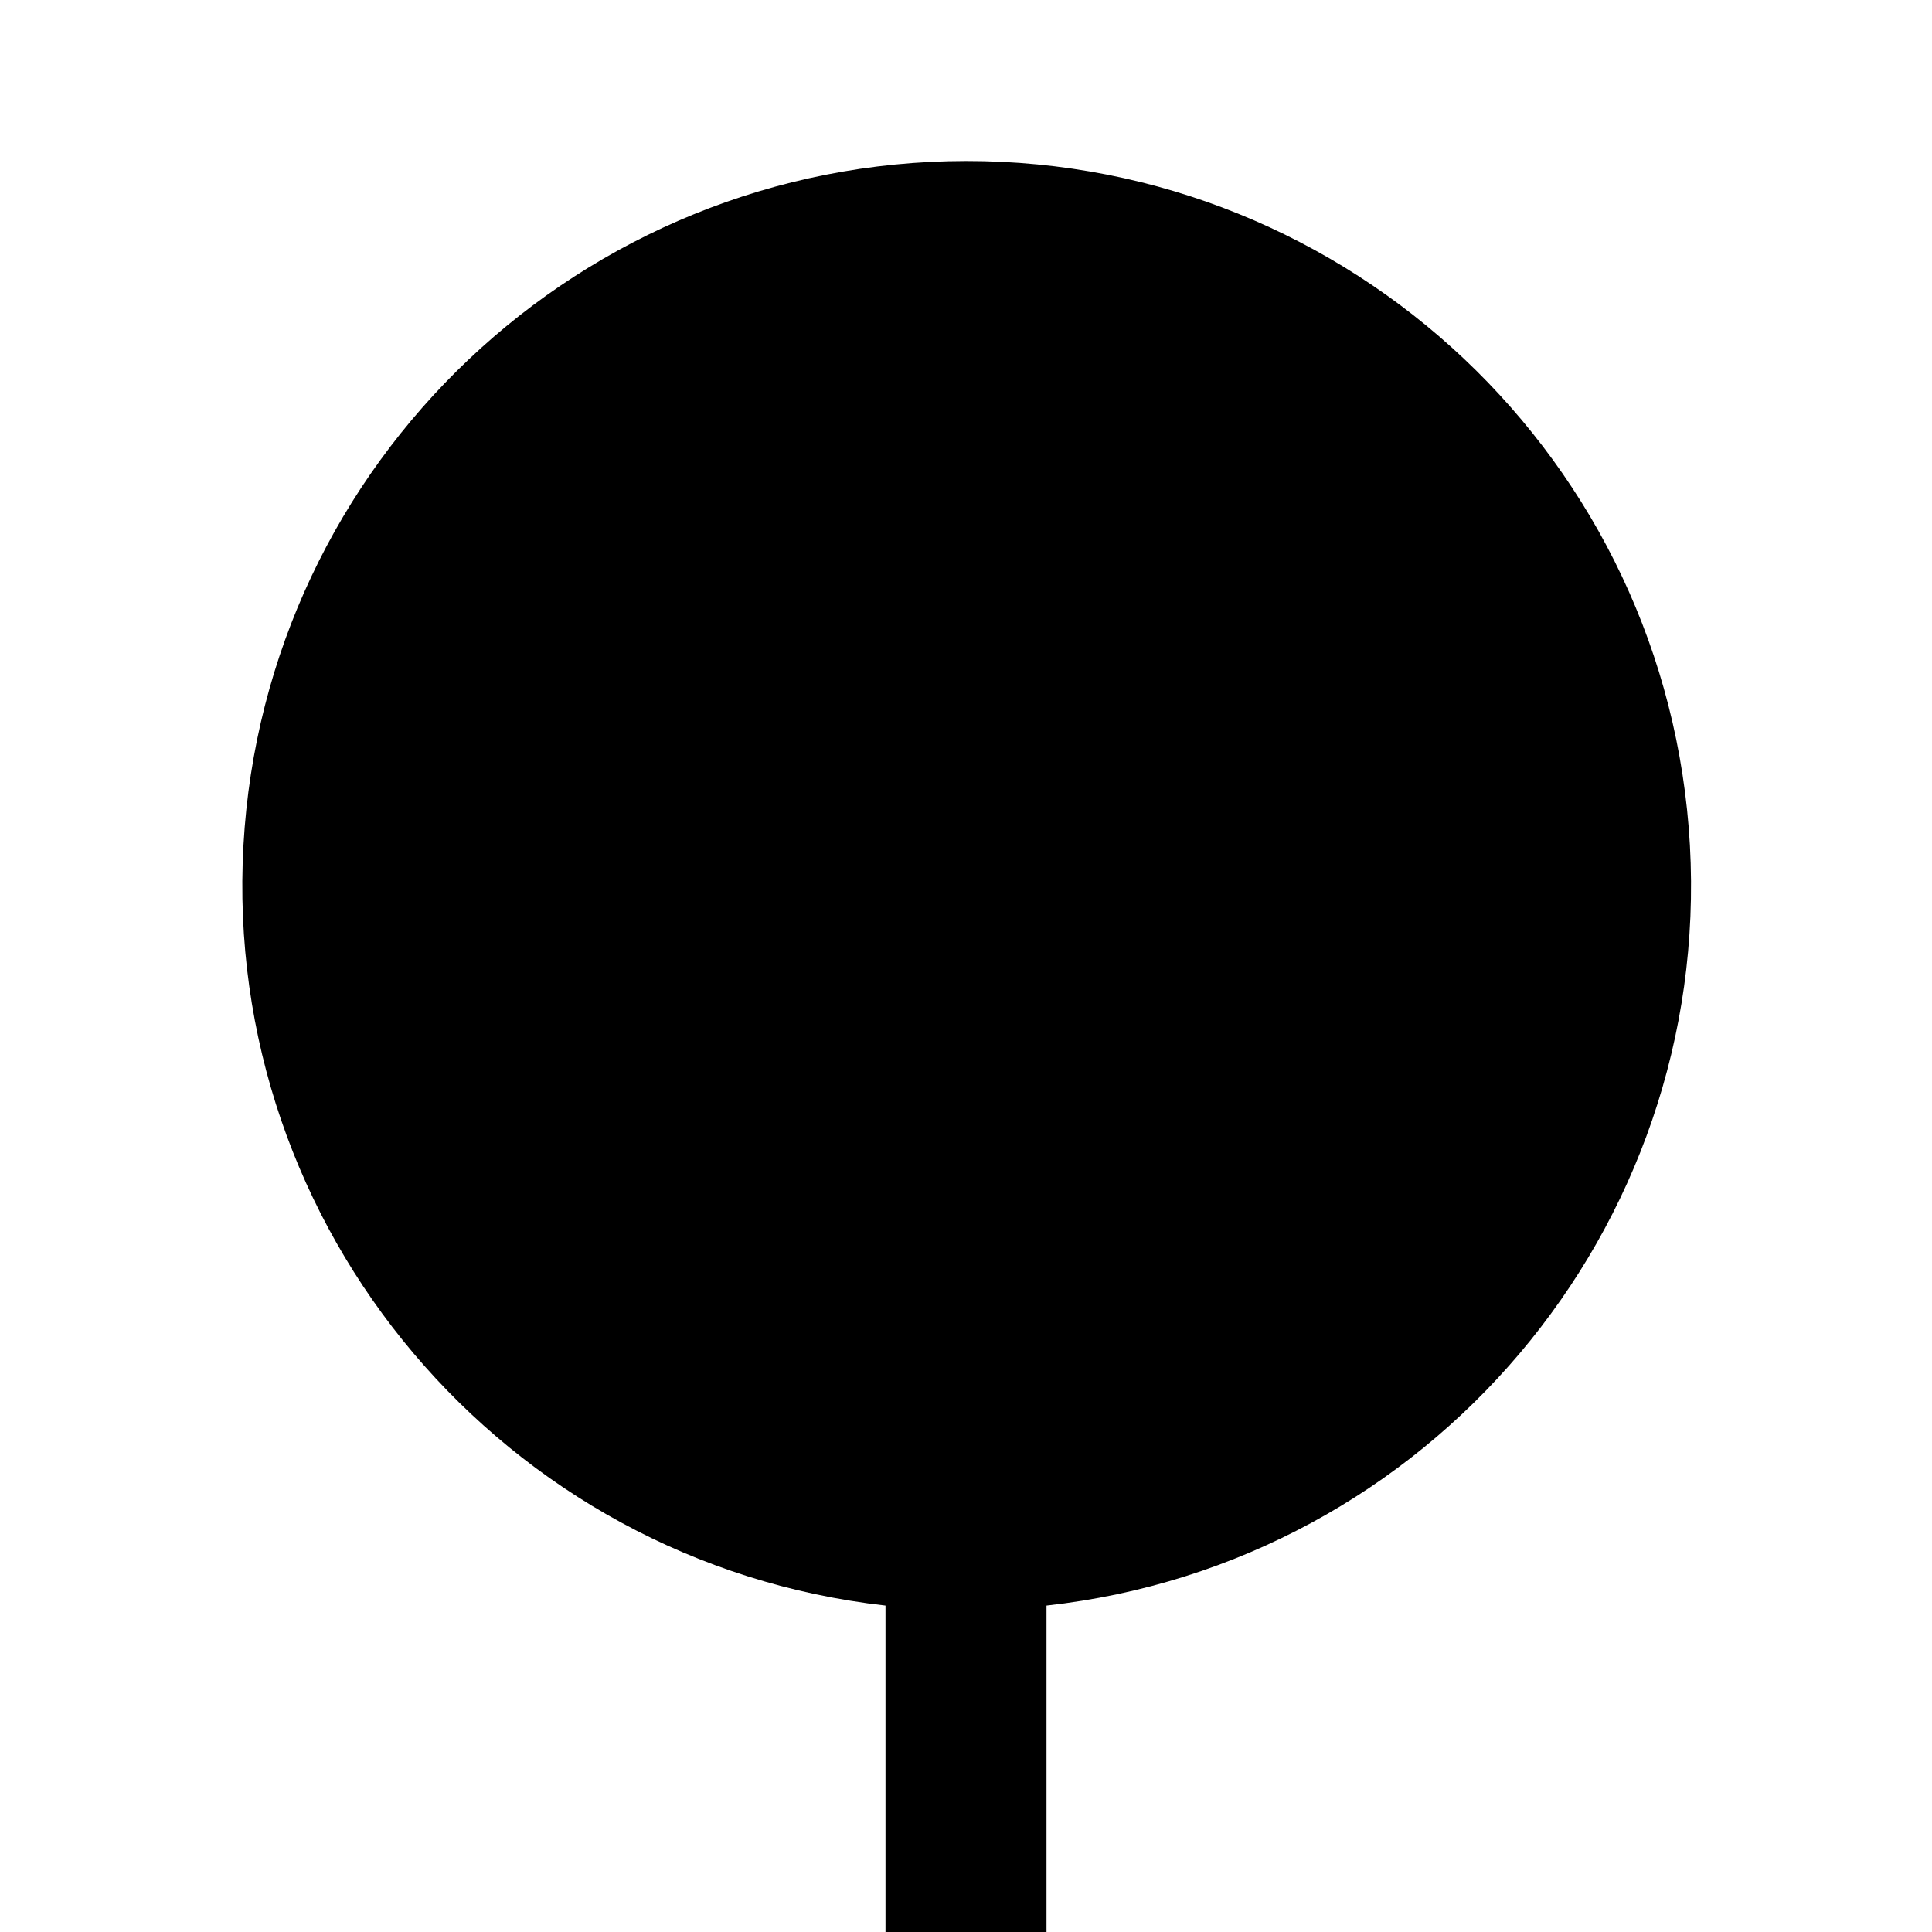
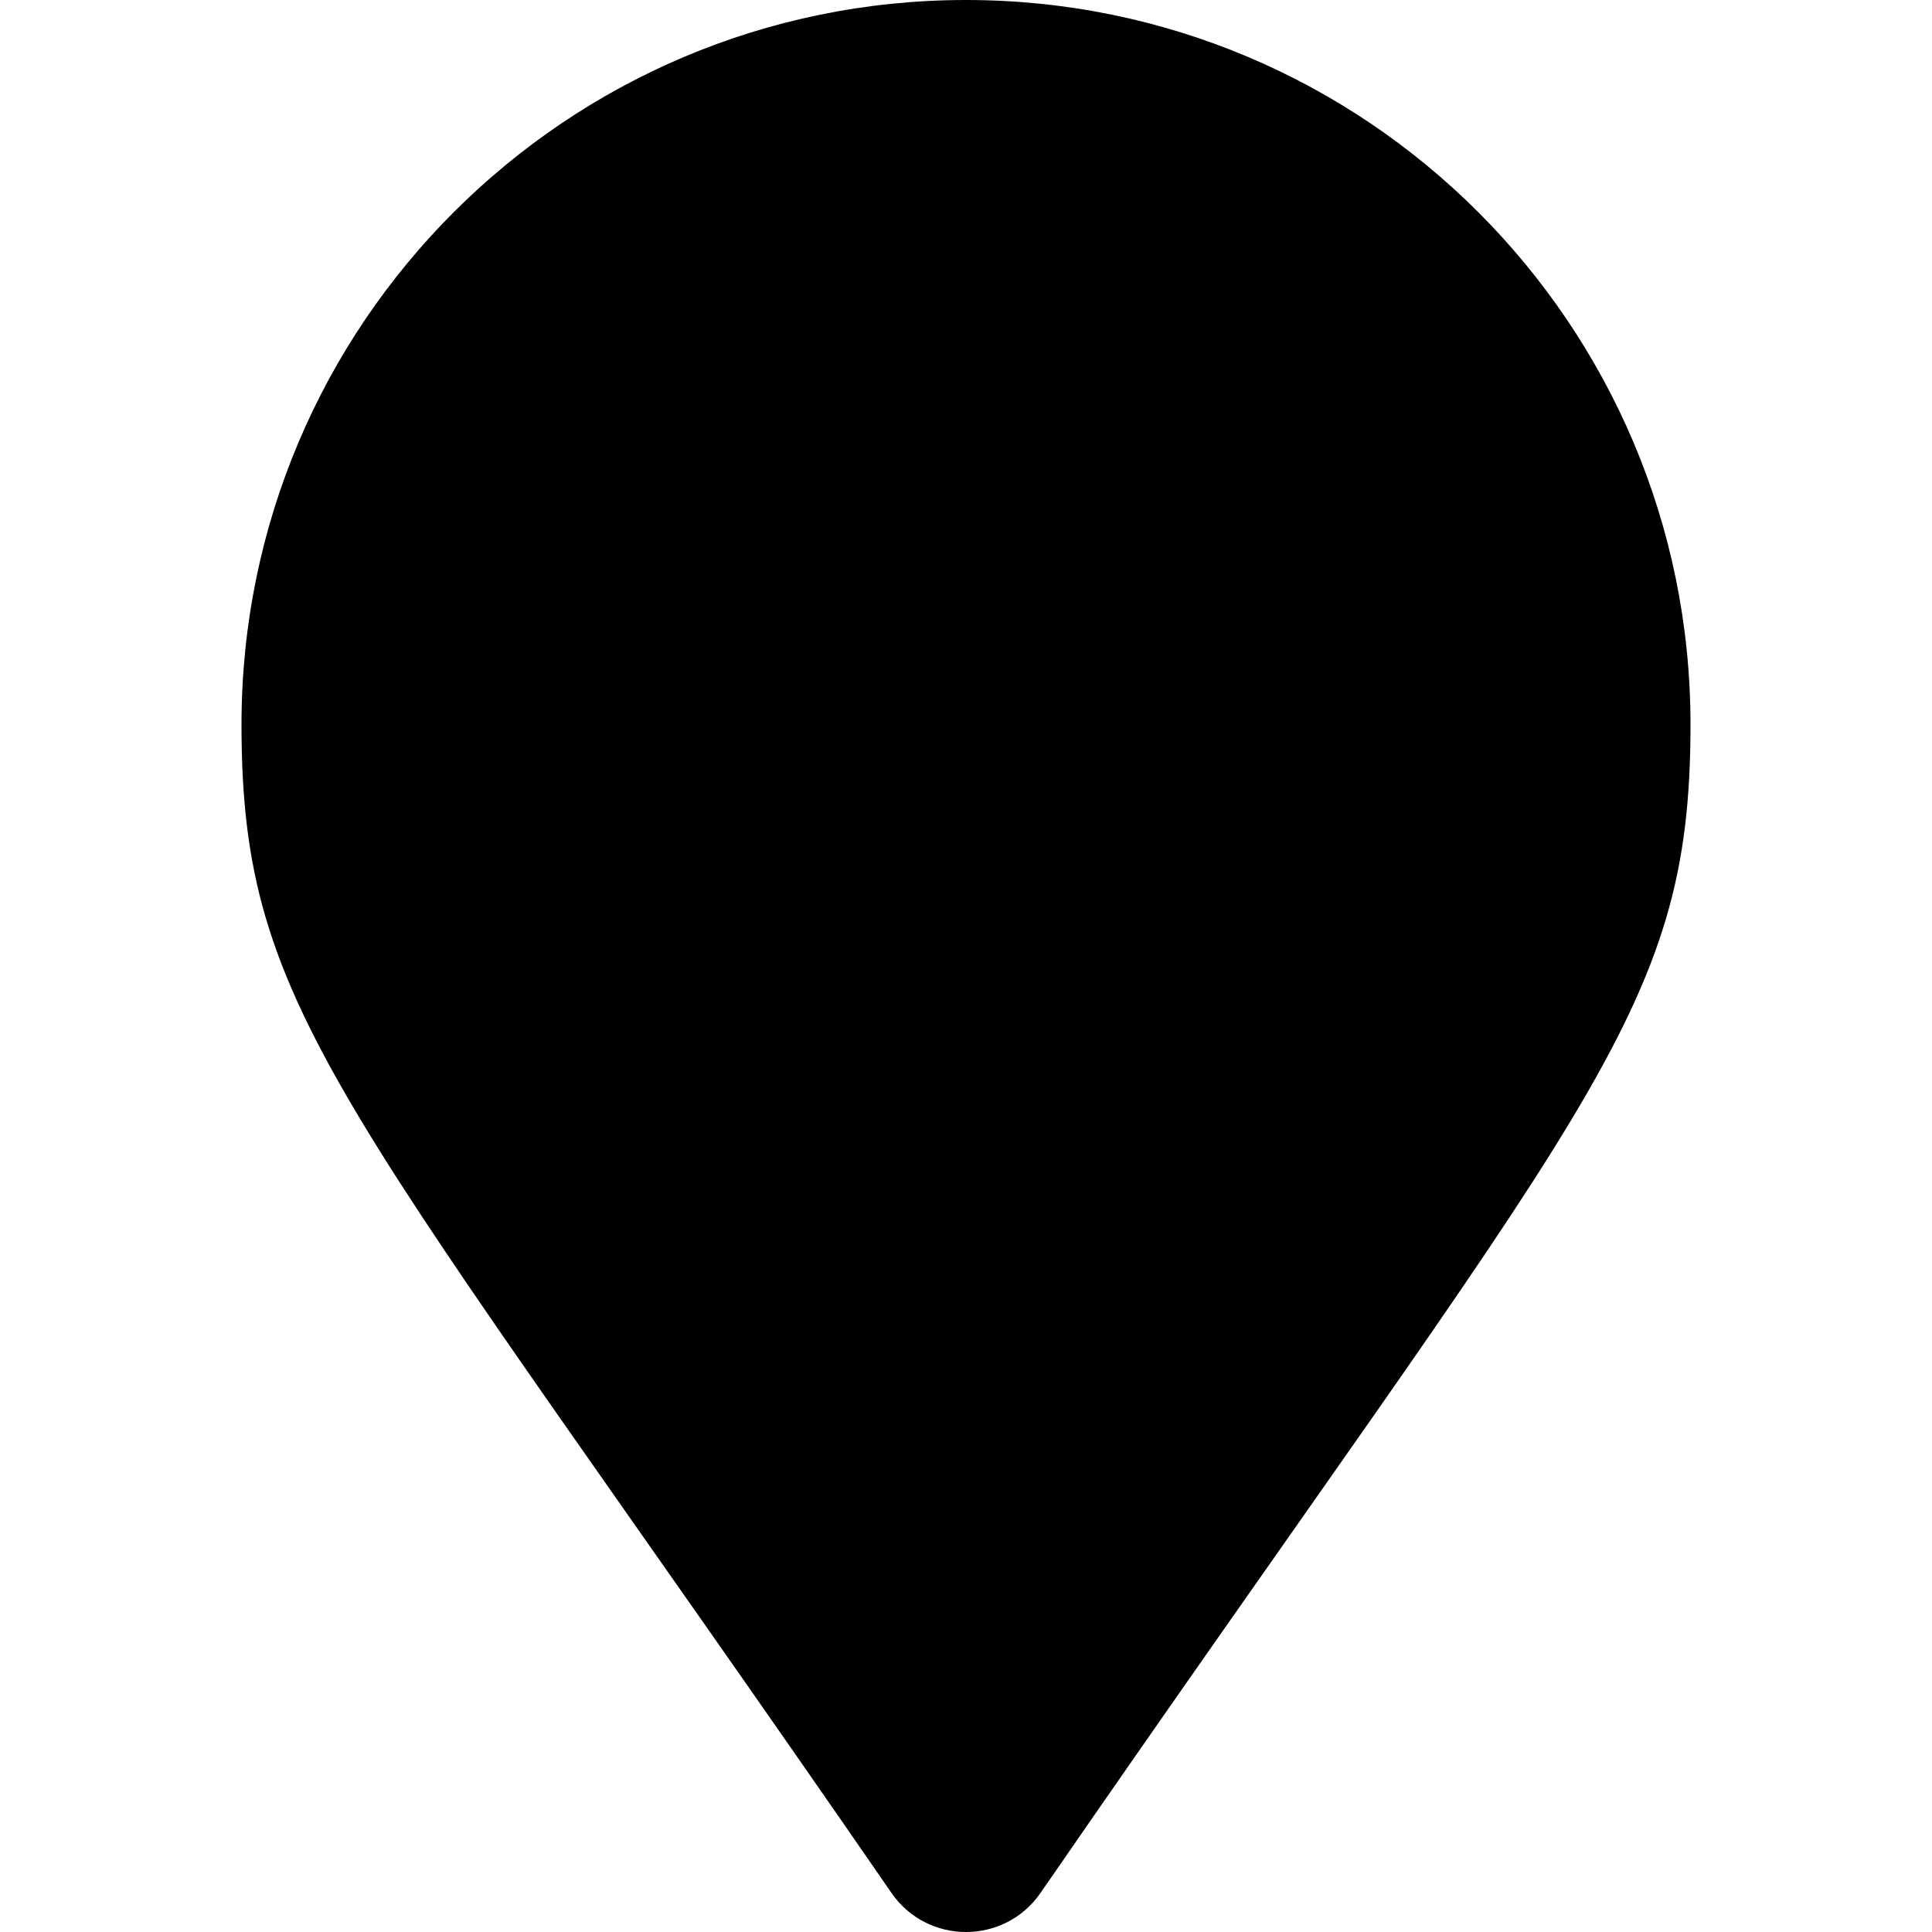
- <svg xmlns="http://www.w3.org/2000/svg" width="800px" height="800px" viewBox="0 0 24 24">
-   <g>
-     <path fill="none" d="M0 0h24v24H0z" />
-     <path d="M11 19.945A9.001 9.001 0 0 1 12 2a9 9 0 0 1 1 17.945V24h-2v-4.055z" />
-   </g>
+ <svg xmlns="http://www.w3.org/2000/svg" fill="currentColor" width="800px" height="800px" viewBox="-64 0 512 512">
+   <path d="M172.268 501.67C26.97 291.031 0 269.413 0 192 0 85.961 85.961 0 192 0s192 85.961 192 192c0 77.413-26.97 99.031-172.268 309.67-9.535 13.774-29.93 13.773-39.464 0z" />
</svg>
